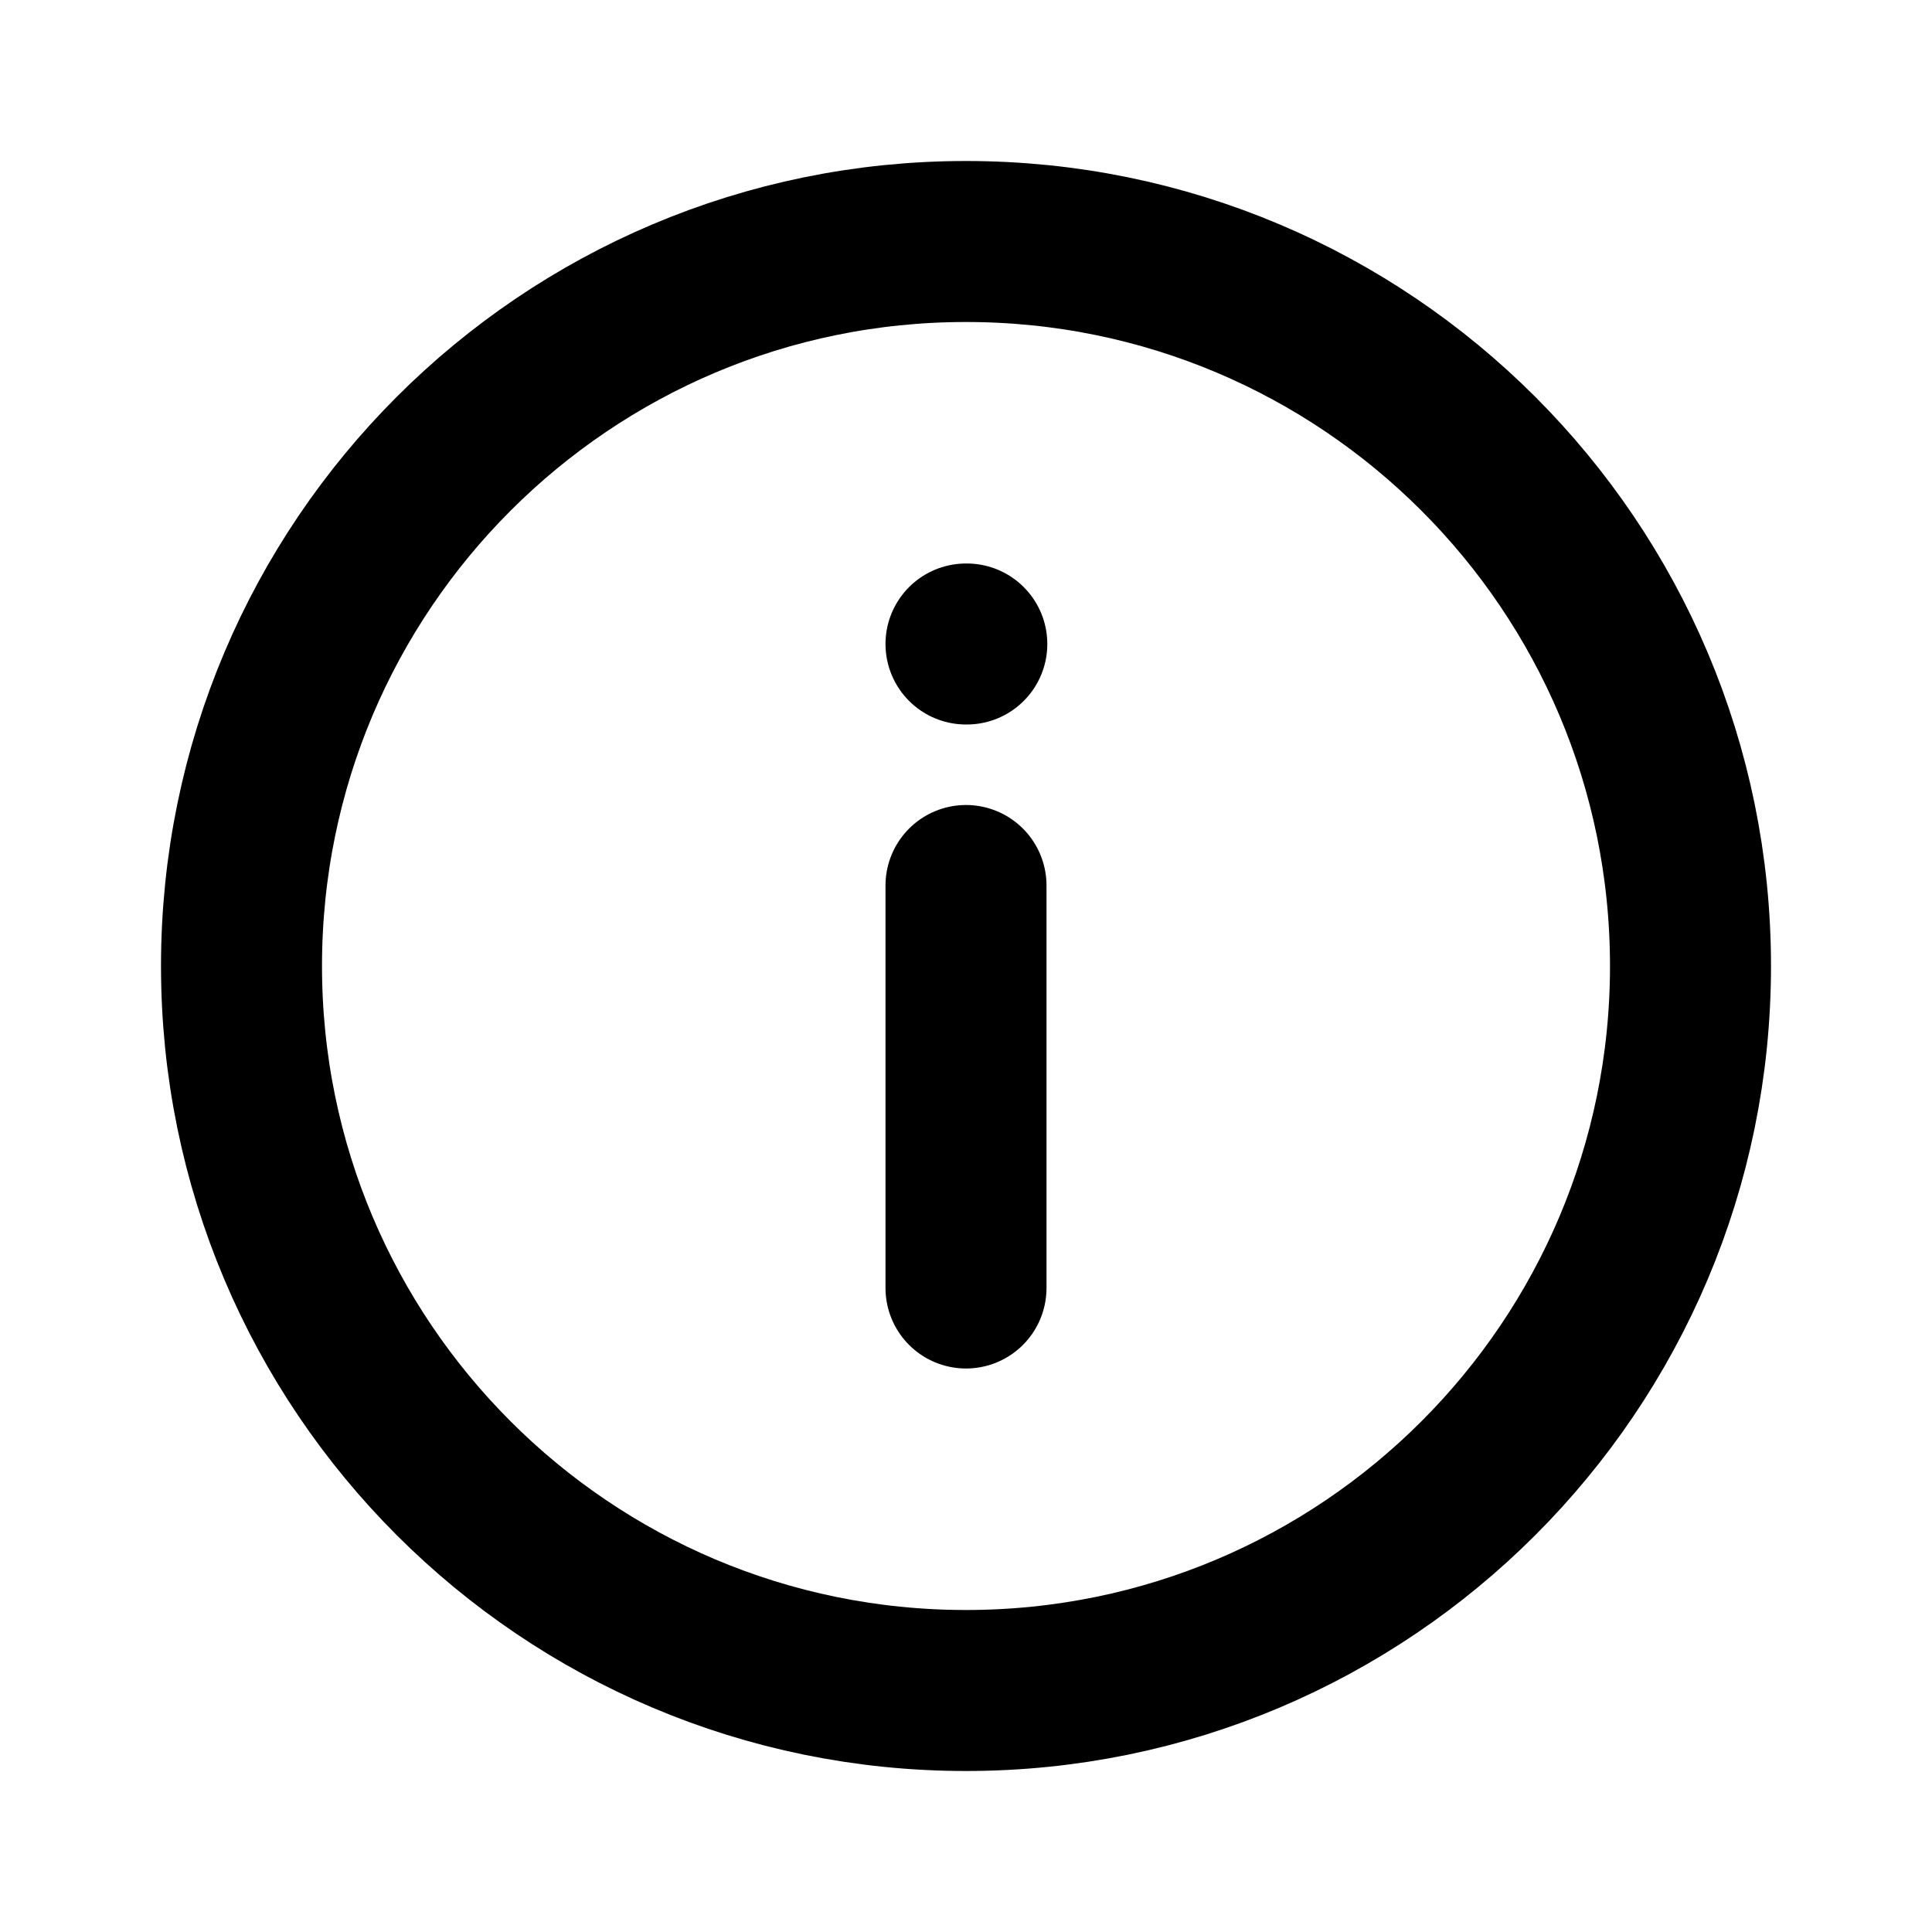
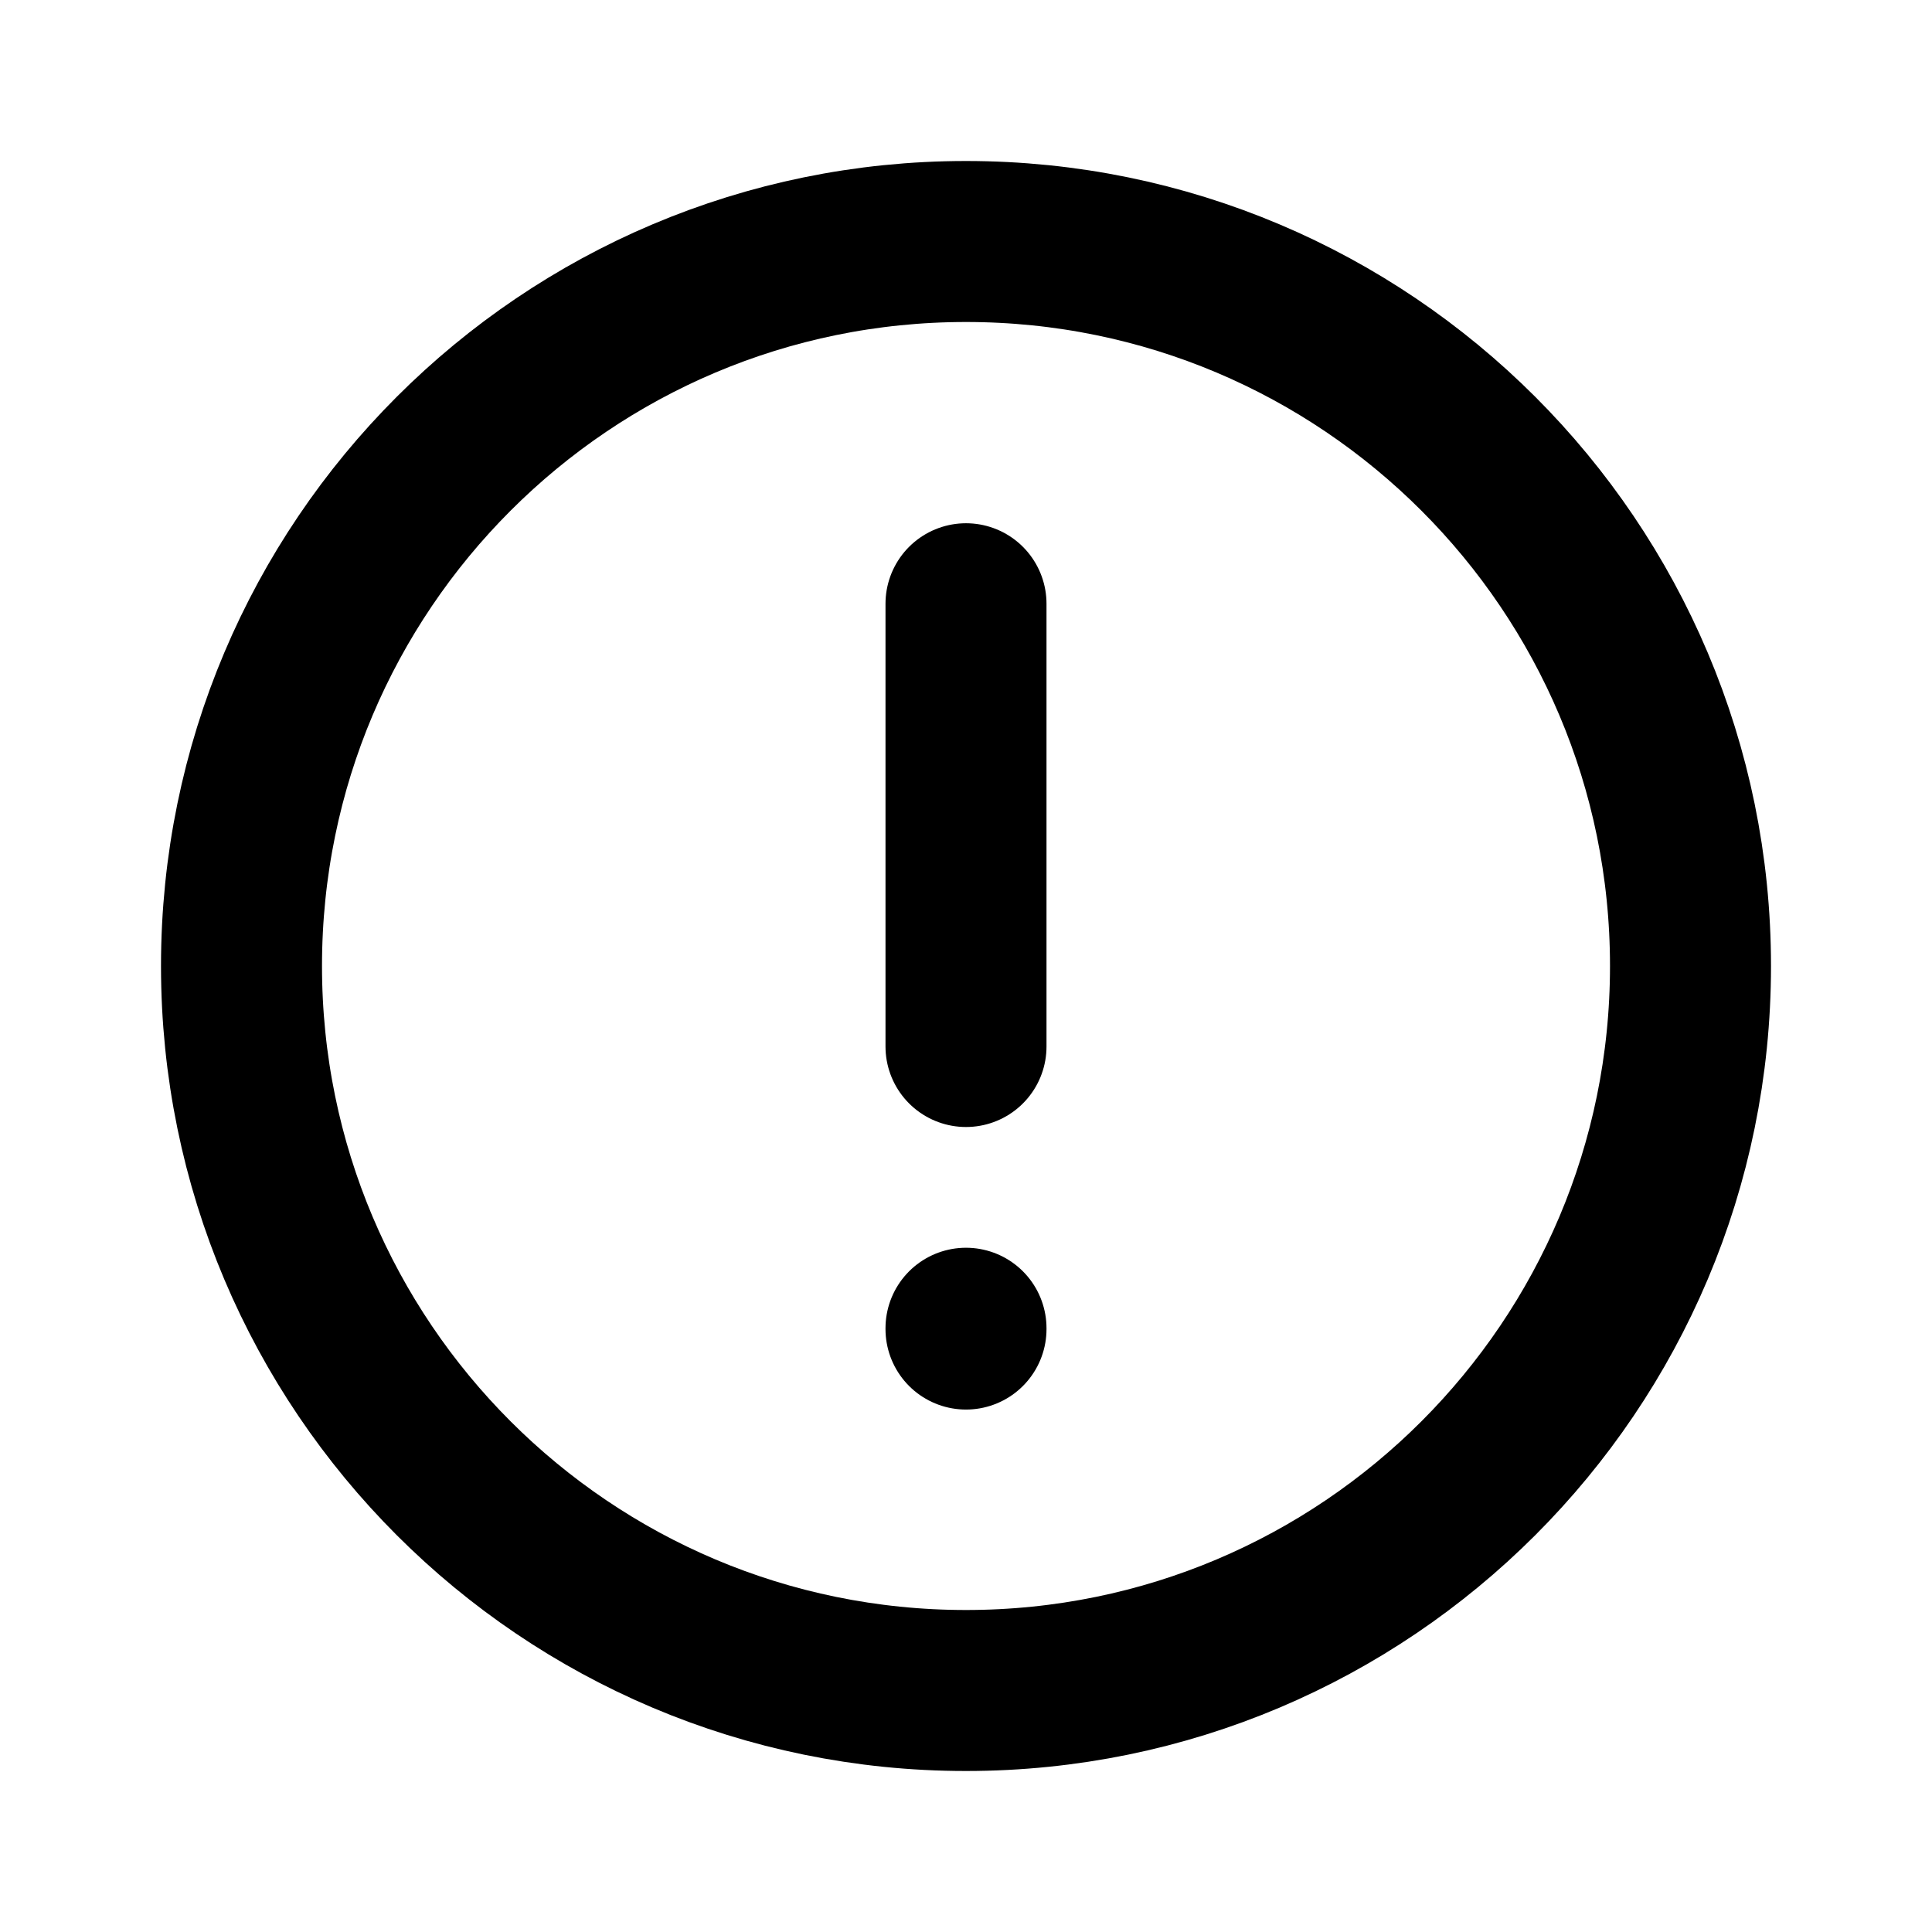
<svg xmlns="http://www.w3.org/2000/svg" width="24" height="24" viewBox="0 0 24 24" fill="none" stroke="currentColor" stroke-width="2" stroke-linecap="round" stroke-linejoin="round">
  <path d="M21 12a9 9 0 1 1-18 0 9 9 0 0 1 18 0z" />
-   <path d="M12 11v5M12 8h.01" />
+   <path d="M12 7.5v5.5M12 16.5v.01" />
</svg>
